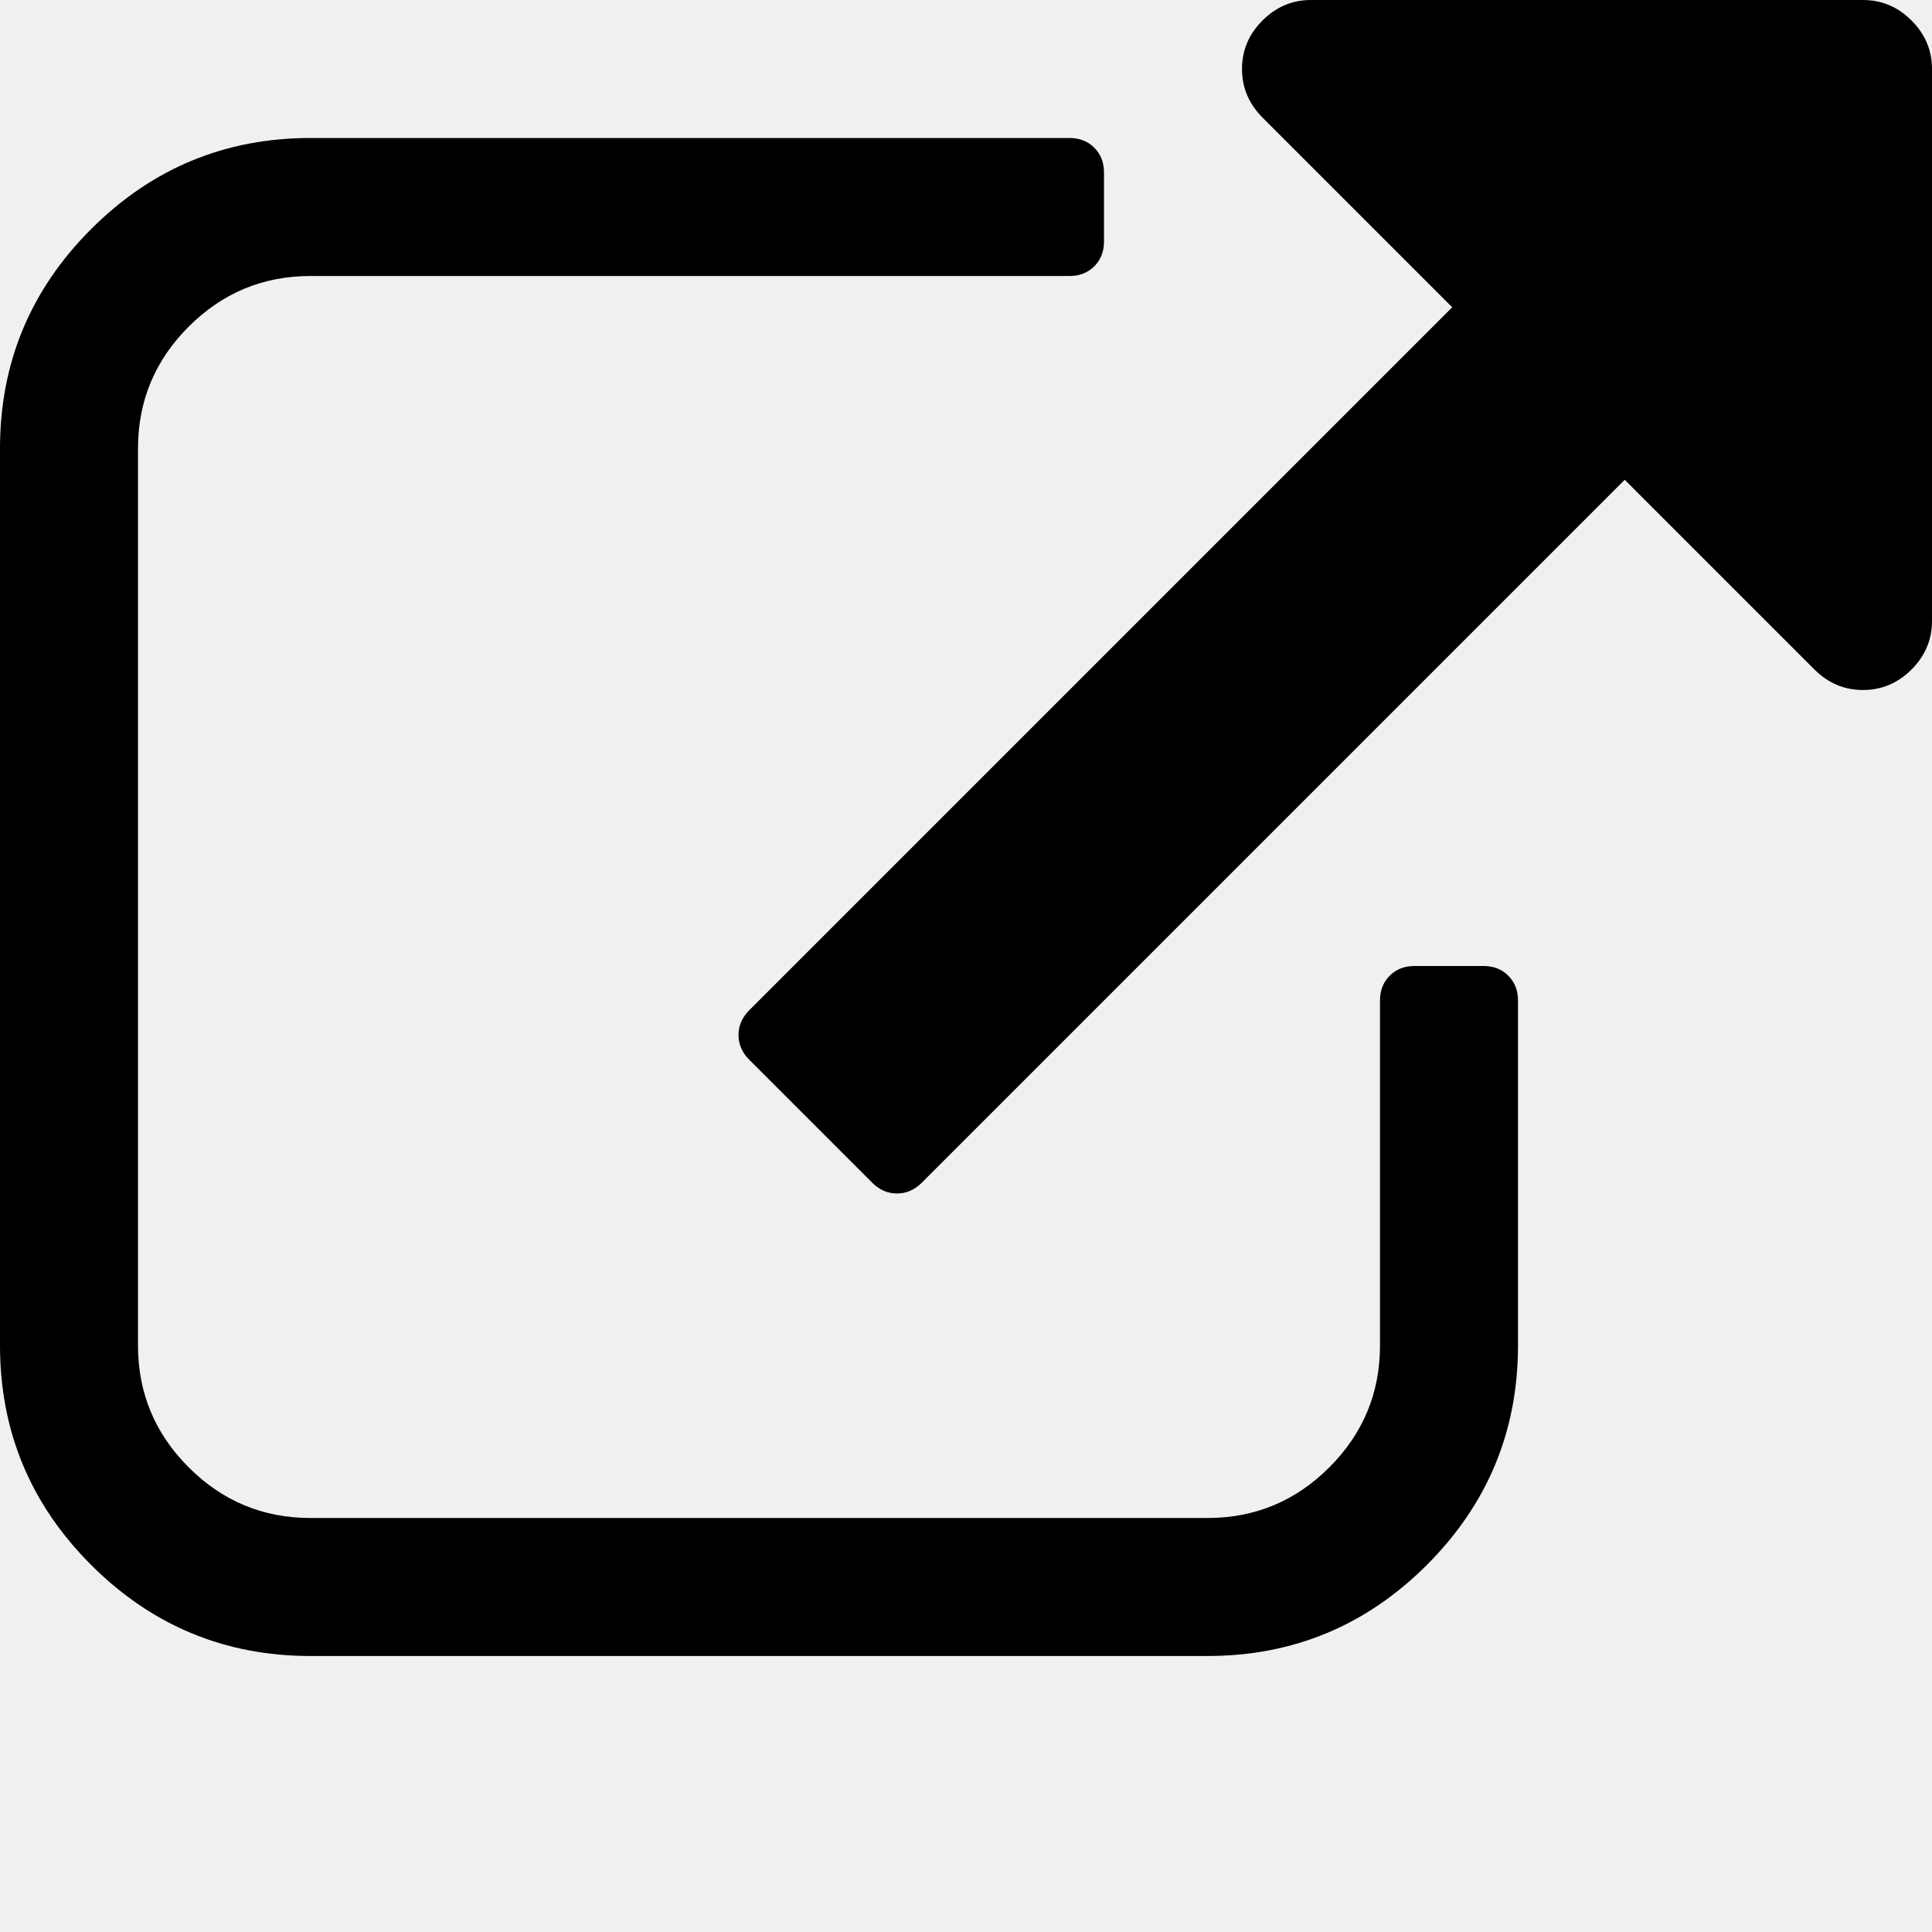
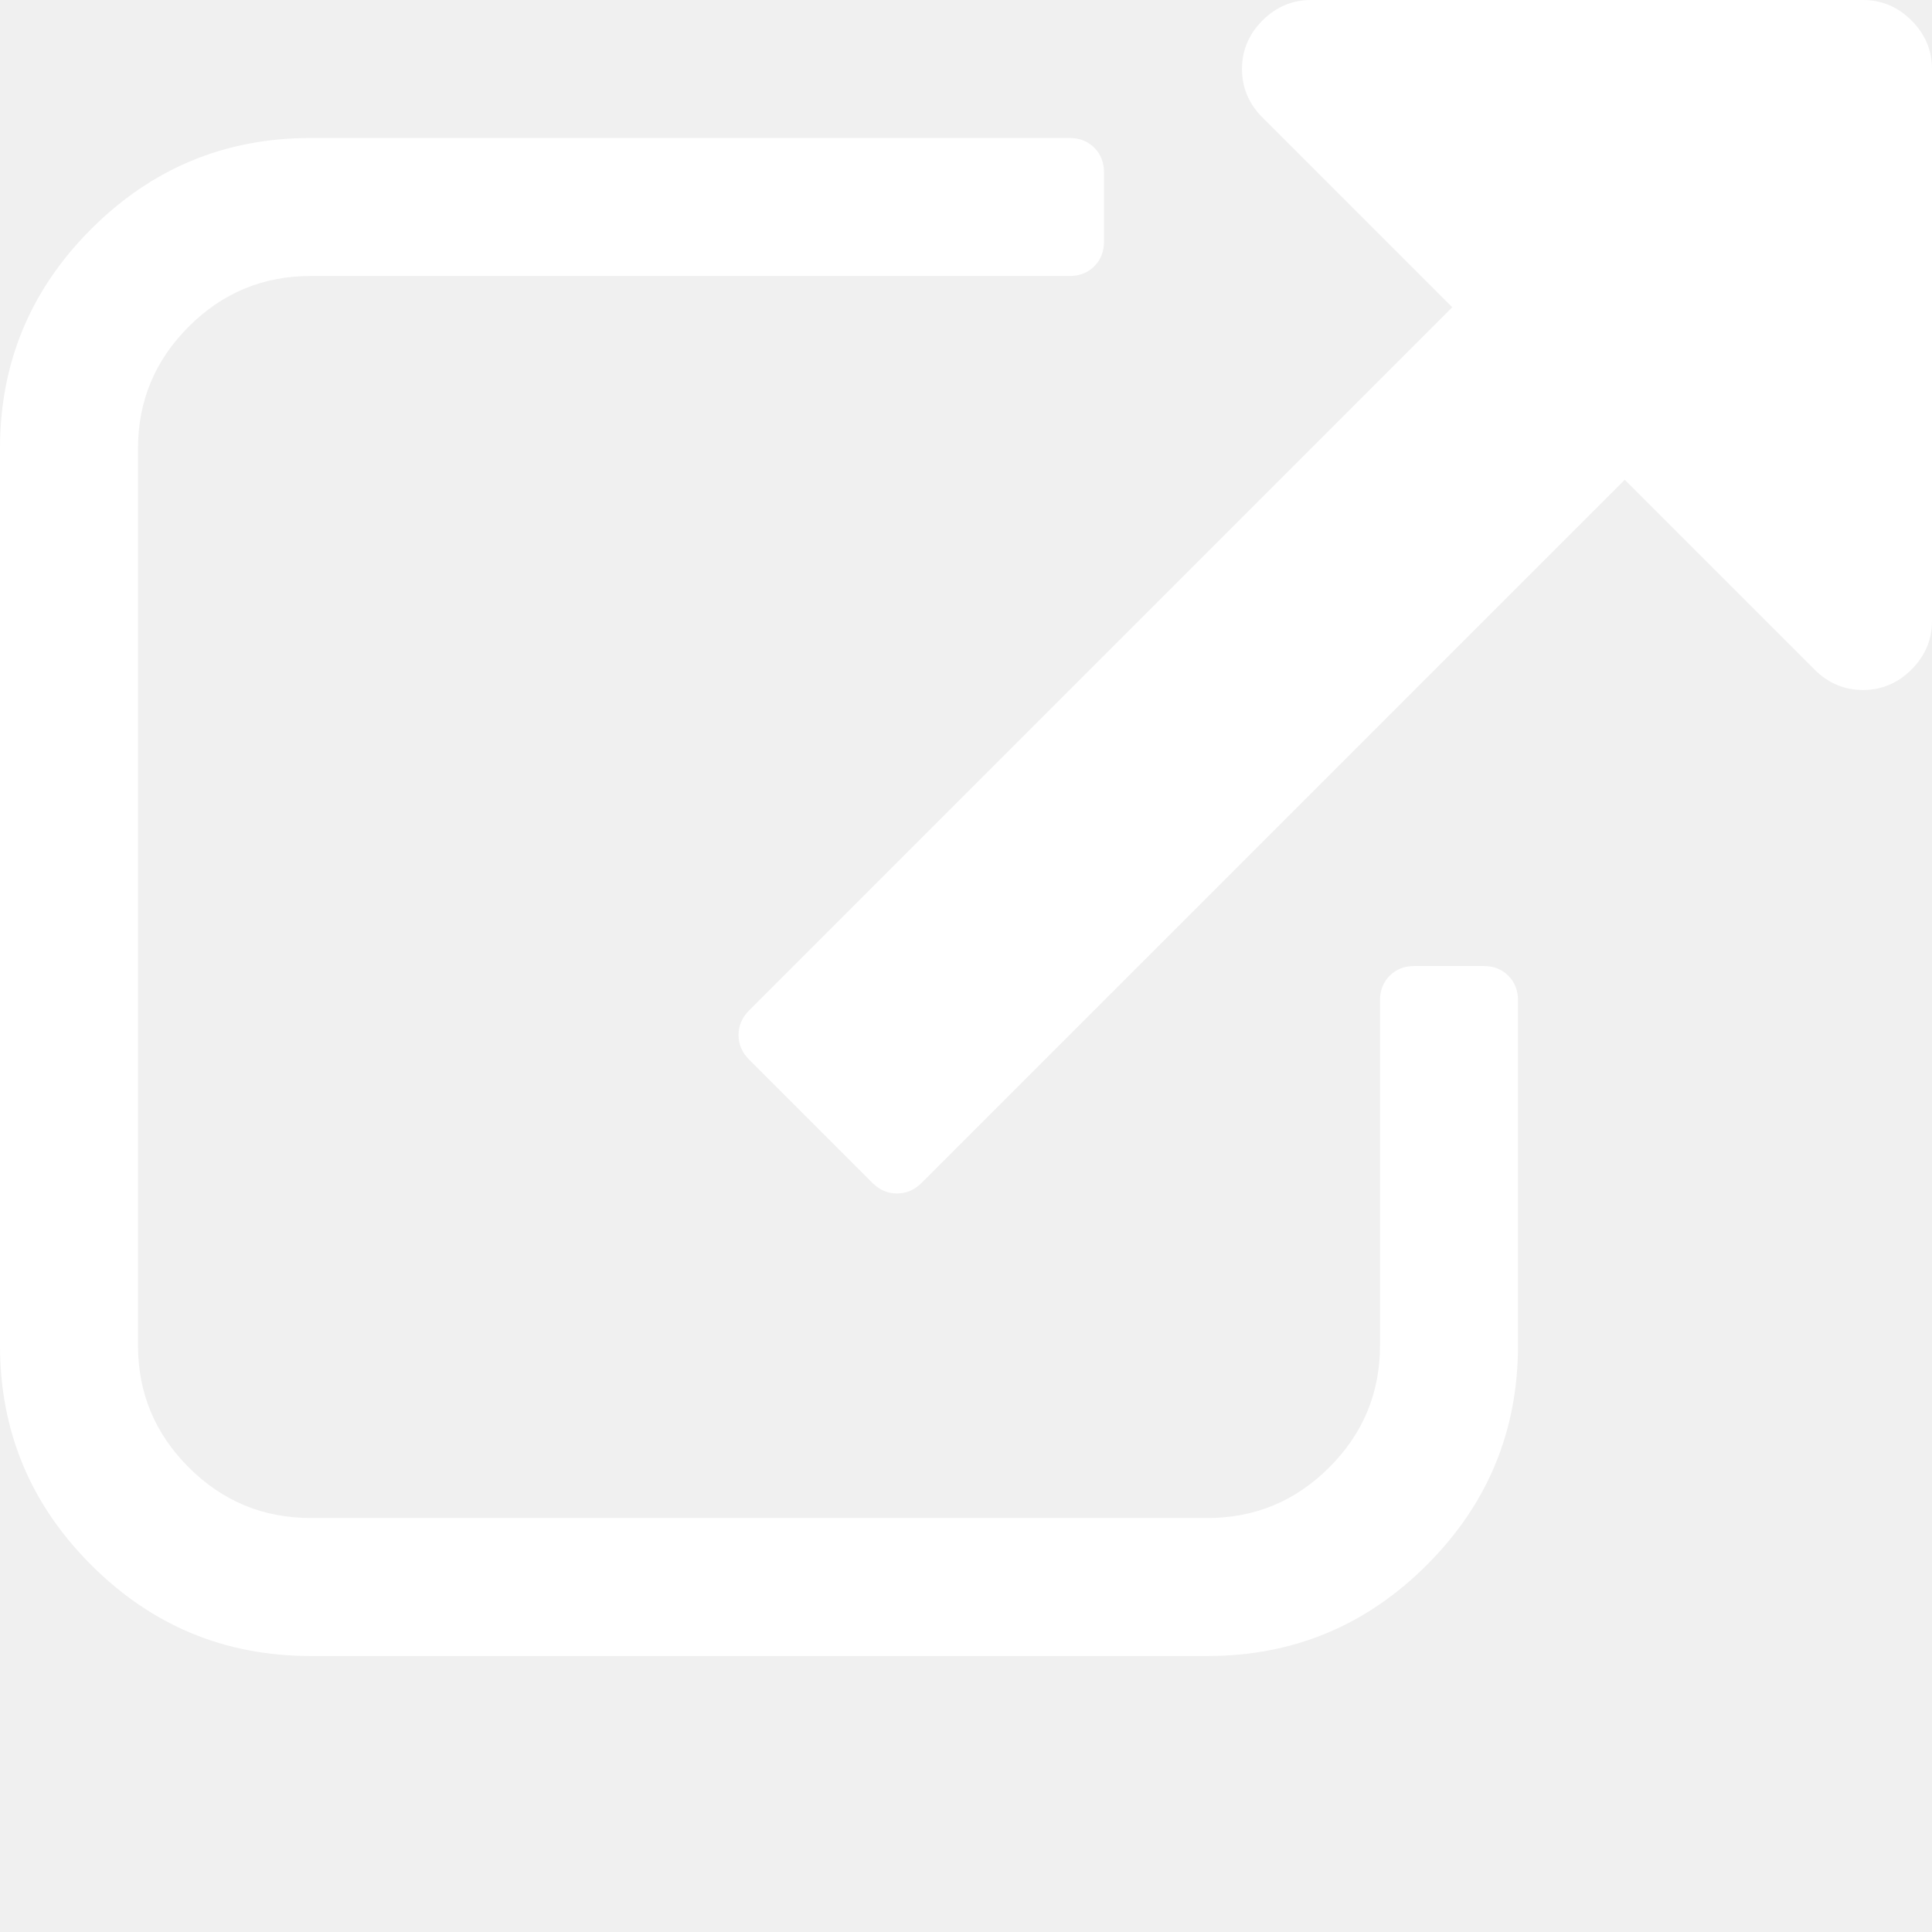
<svg xmlns="http://www.w3.org/2000/svg" height="1792" viewBox="0 0 1792 1792" width="1792">
-   <path d="M1408 928v320q0 119-84.5 203.5t-203.5 84.5h-832q-119 0-203.5-84.5t-84.5-203.5v-832q0-119 84.5-203.5t203.5-84.5h704q14 0 23 9t9 23v64q0 14-9 23t-23 9h-704q-66 0-113 47t-47 113v832q0 66 47 113t113 47h832q66 0 113-47t47-113v-320q0-14 9-23t23-9h64q14 0 23 9t9 23zm384-864v512q0 26-19 45t-45 19-45-19l-176-176-652 652q-10 10-23 10t-23-10l-114-114q-10-10-10-23t10-23l652-652-176-176q-19-19-19-45t19-45 45-19h512q26 0 45 19t19 45z" />
+   <path fill="#fff" d="M1408 928v320q0 119-84.5 203.5t-203.5 84.5h-832q-119 0-203.5-84.5t-84.5-203.5v-832q0-119 84.5-203.5t203.5-84.5h704q14 0 23 9t9 23v64q0 14-9 23t-23 9h-704q-66 0-113 47t-47 113v832q0 66 47 113t113 47h832q66 0 113-47t47-113v-320q0-14 9-23t23-9h64q14 0 23 9t9 23zm384-864v512q0 26-19 45t-45 19-45-19l-176-176-652 652q-10 10-23 10t-23-10l-114-114q-10-10-10-23t10-23l652-652-176-176q-19-19-19-45t19-45 45-19h512q26 0 45 19t19 45z" />
</svg>
